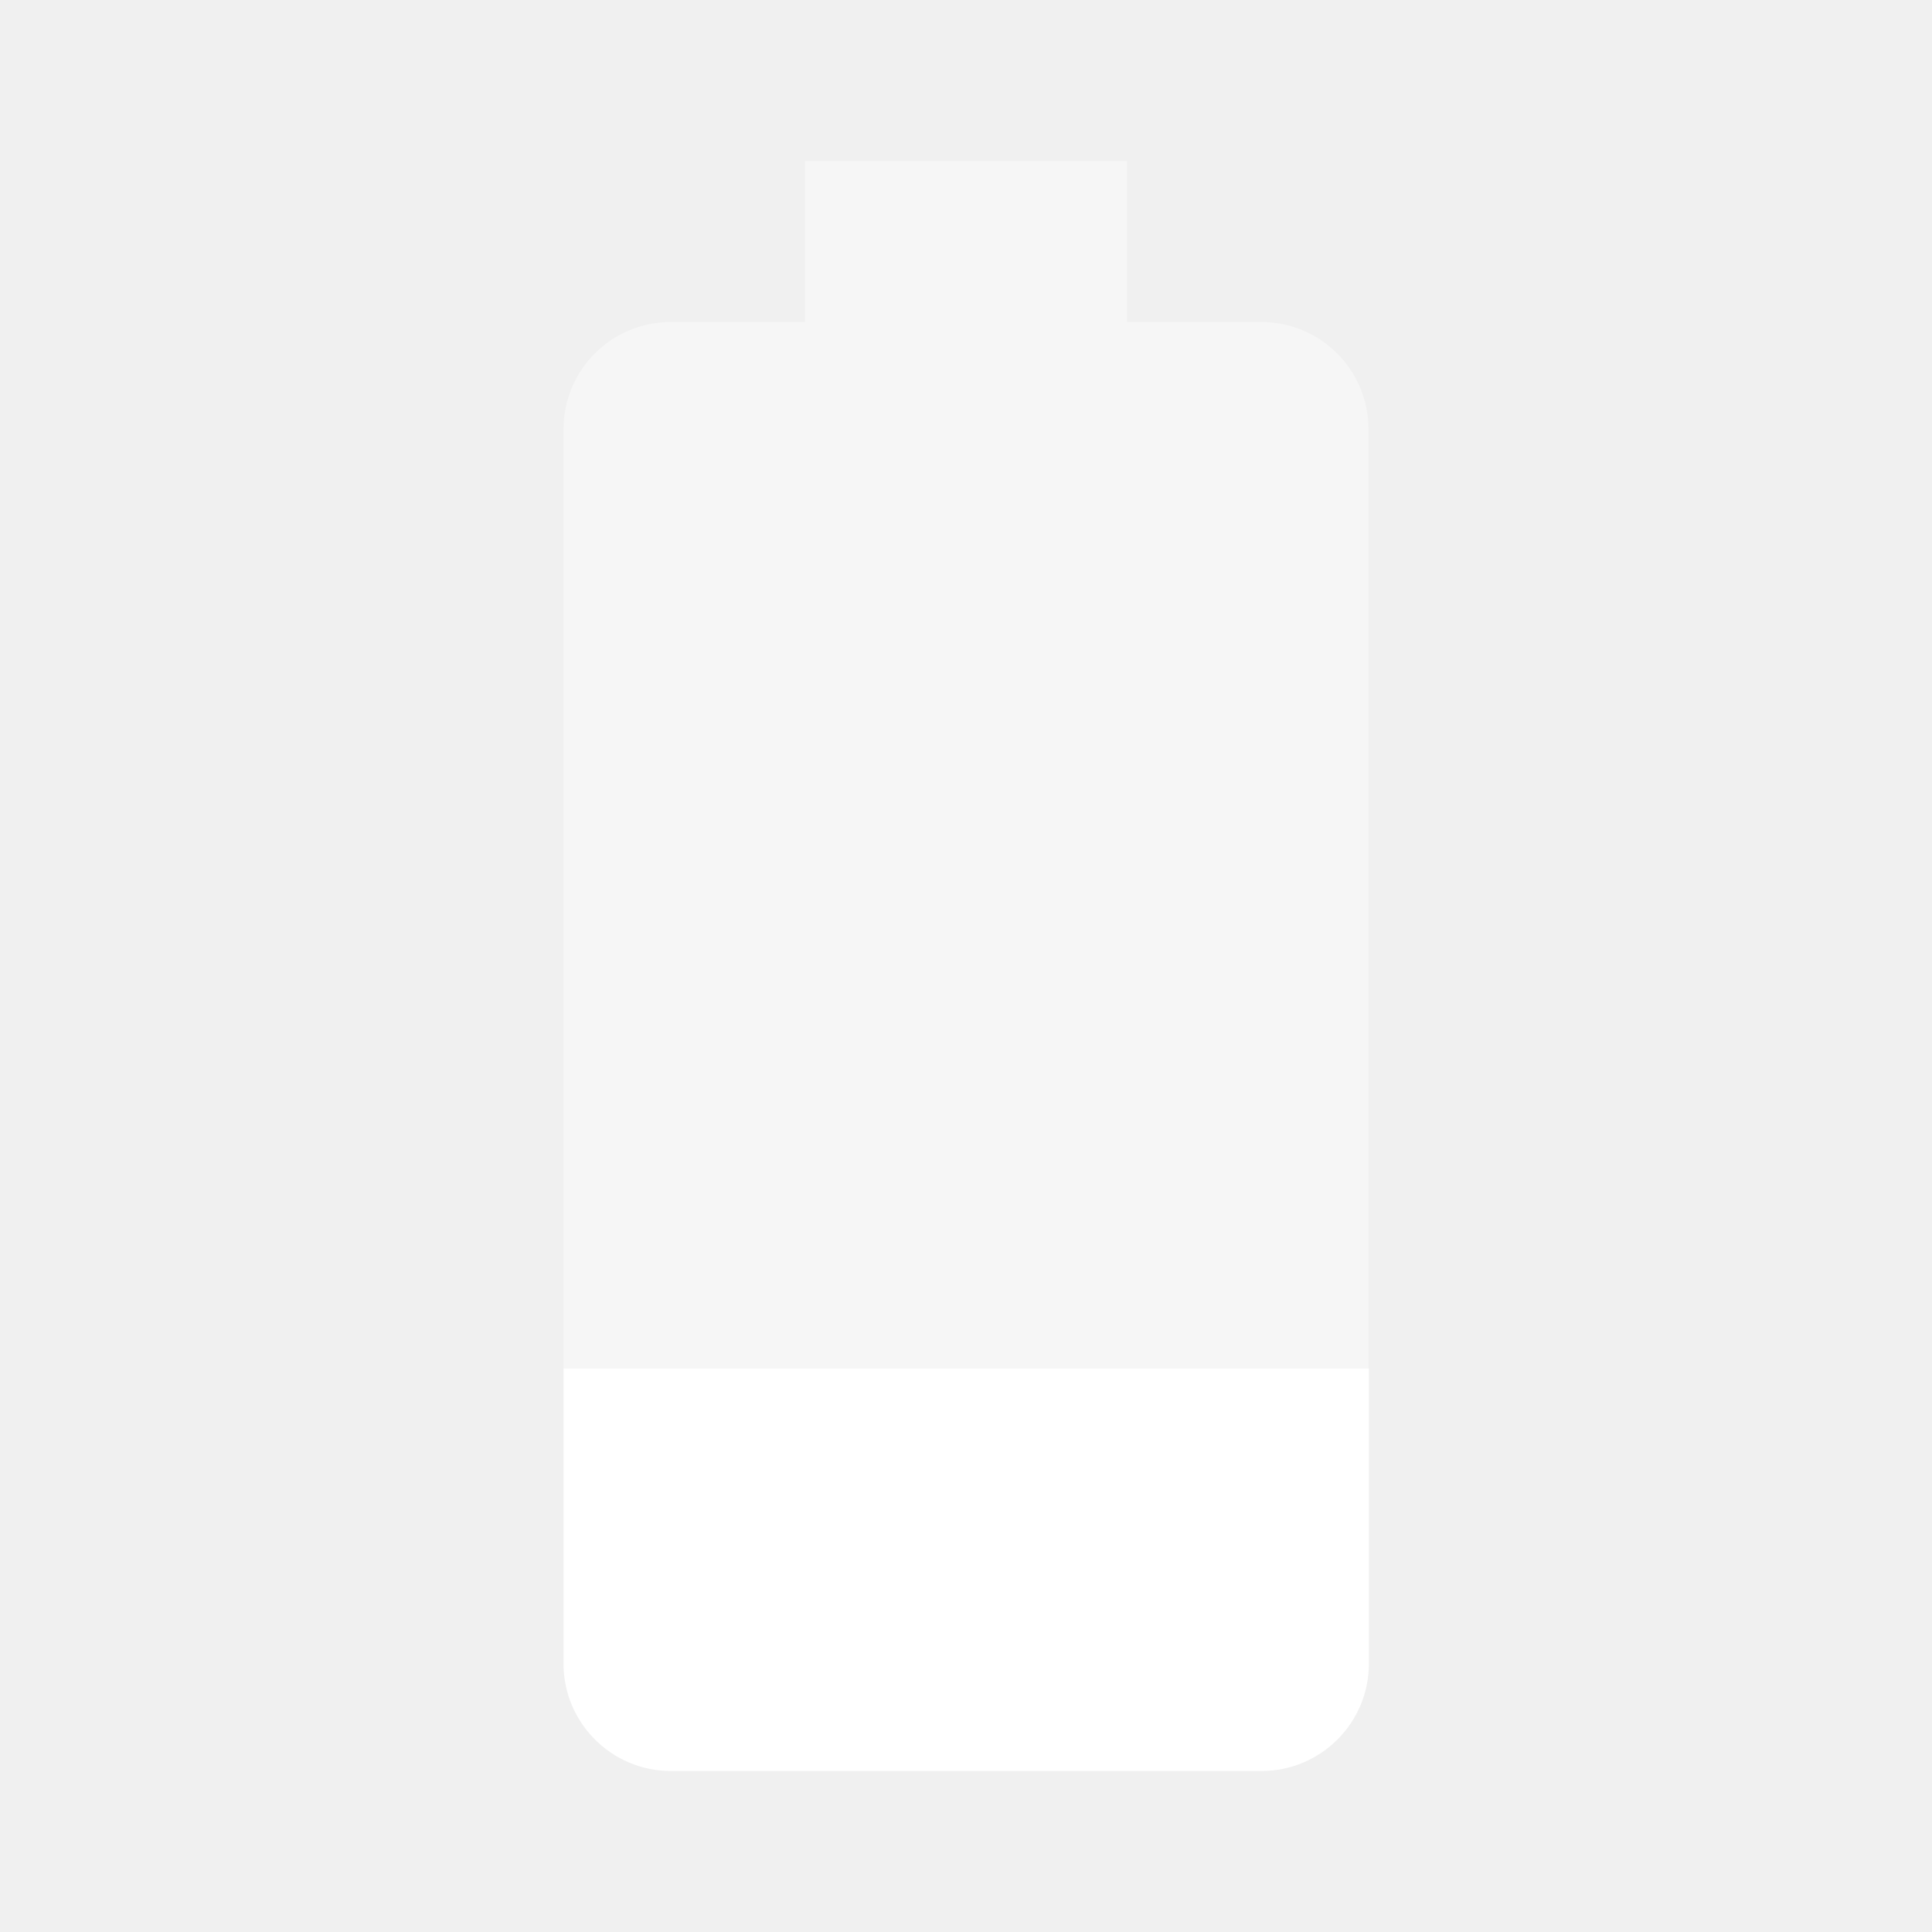
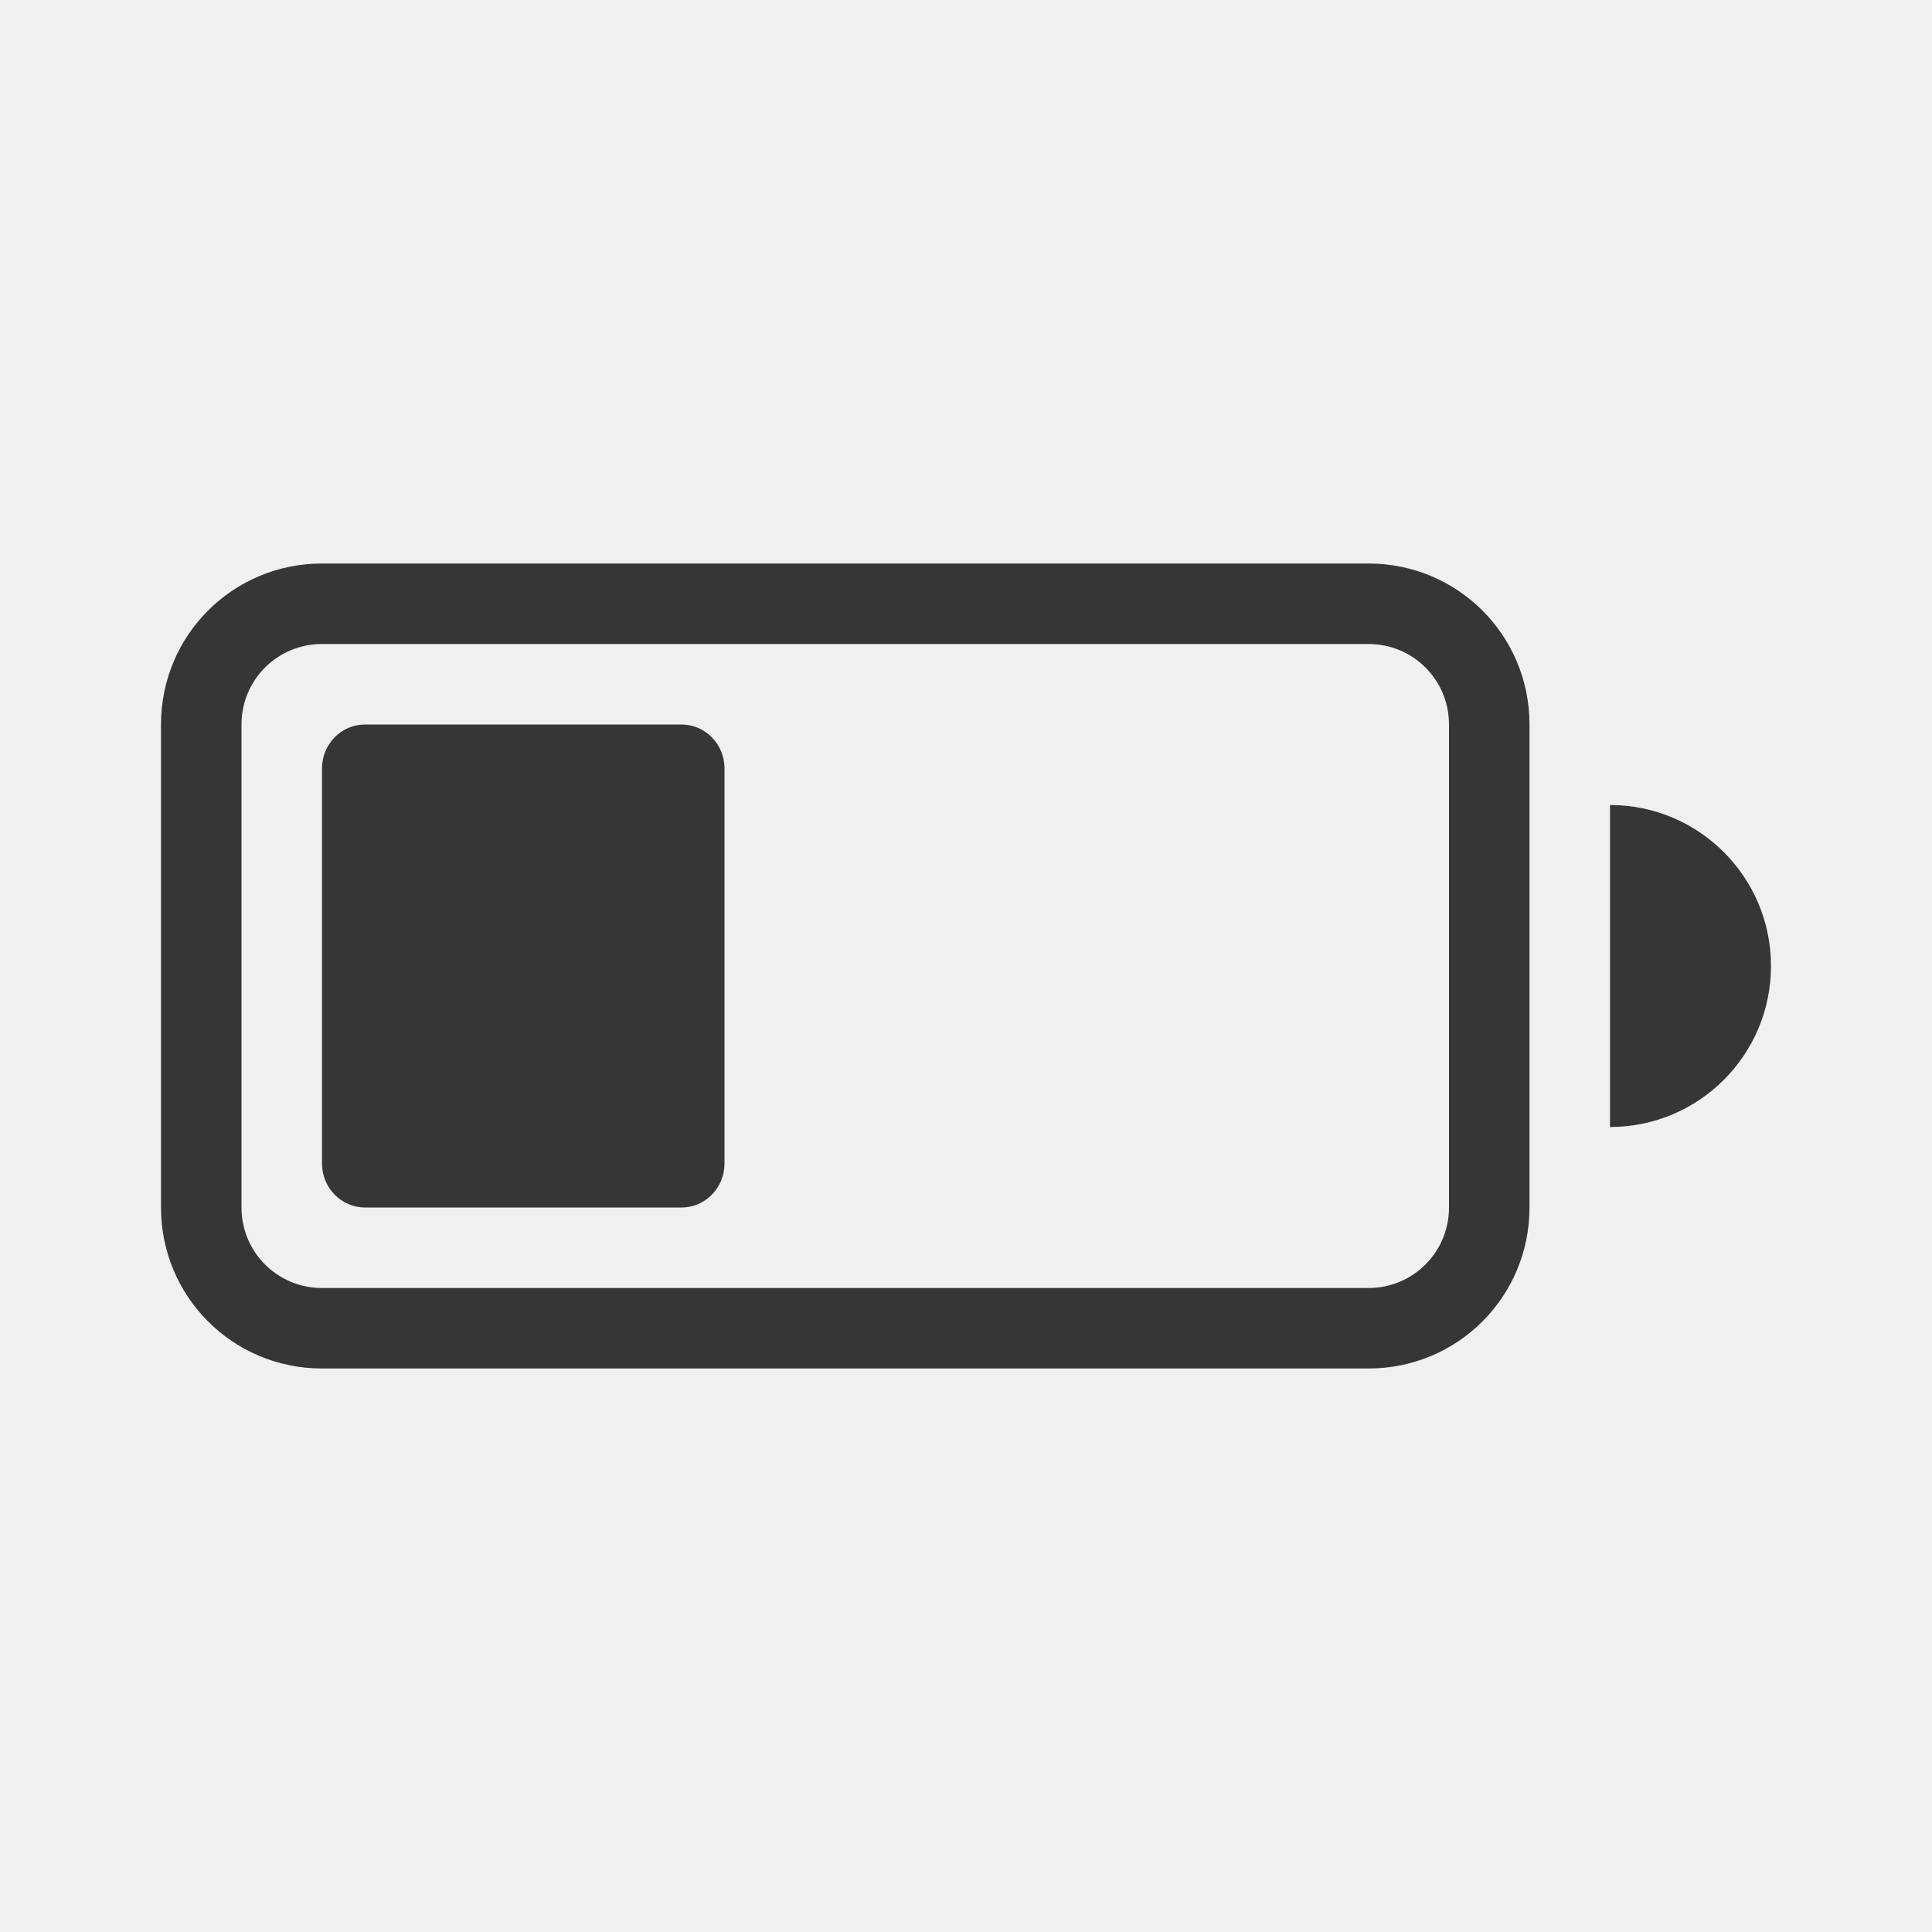
- <svg xmlns="http://www.w3.org/2000/svg" width="48" height="48" viewBox="0 0 48 48" version="1.1" id="svg6">
-   <defs id="defs10" />
-   <path d="M14 34v7.33C14 42.8 15.19 44 16.67 44h14.67c1.47 0 2.67-1.19 2.67-2.67V34H14z" id="path2" style="fill:#ffffff;fill-opacity:1" />
-   <path fill-opacity=".3" d="M34 10.67C34 9.19 32.81 8 31.33 8H28V4h-8v4h-3.33C15.19 8 14 9.19 14 10.67V34h20V10.67z" id="path4" style="fill:#ffffff;fill-opacity:0.4" />
+ <svg xmlns="http://www.w3.org/2000/svg" width="24" height="24" enable-background="new" version="1.1">
+   <g transform="translate(2,4)" fill="#363636" fill-rule="evenodd">
+     <rect x="2" y="5" width="5" height="6" rx=".534" ry=".546" style="paint-order:stroke fill markers" />
+     <path d="m2 3c-1.108 0-2 0.892-2 2v6c0 1.108 0.892 2 2 2h13c1.108 0 2-0.892 2-2v-6c0-1.108-0.892-2-2-2zm0 1h13c0.554 0 1 0.446 1 1v6c0 0.554-0.446 1-1 1h-13c-0.554 0-1-0.446-1-1v-6c0-0.554 0.446-1 1-1z" enable-background="new" style="paint-order:stroke fill markers" />
+     <path d="m18 6v4a2 2 0 0 0 2-2 2 2 0 0 0-2-2z" enable-background="new" style="paint-order:stroke fill markers" />
+   </g>
</svg>
